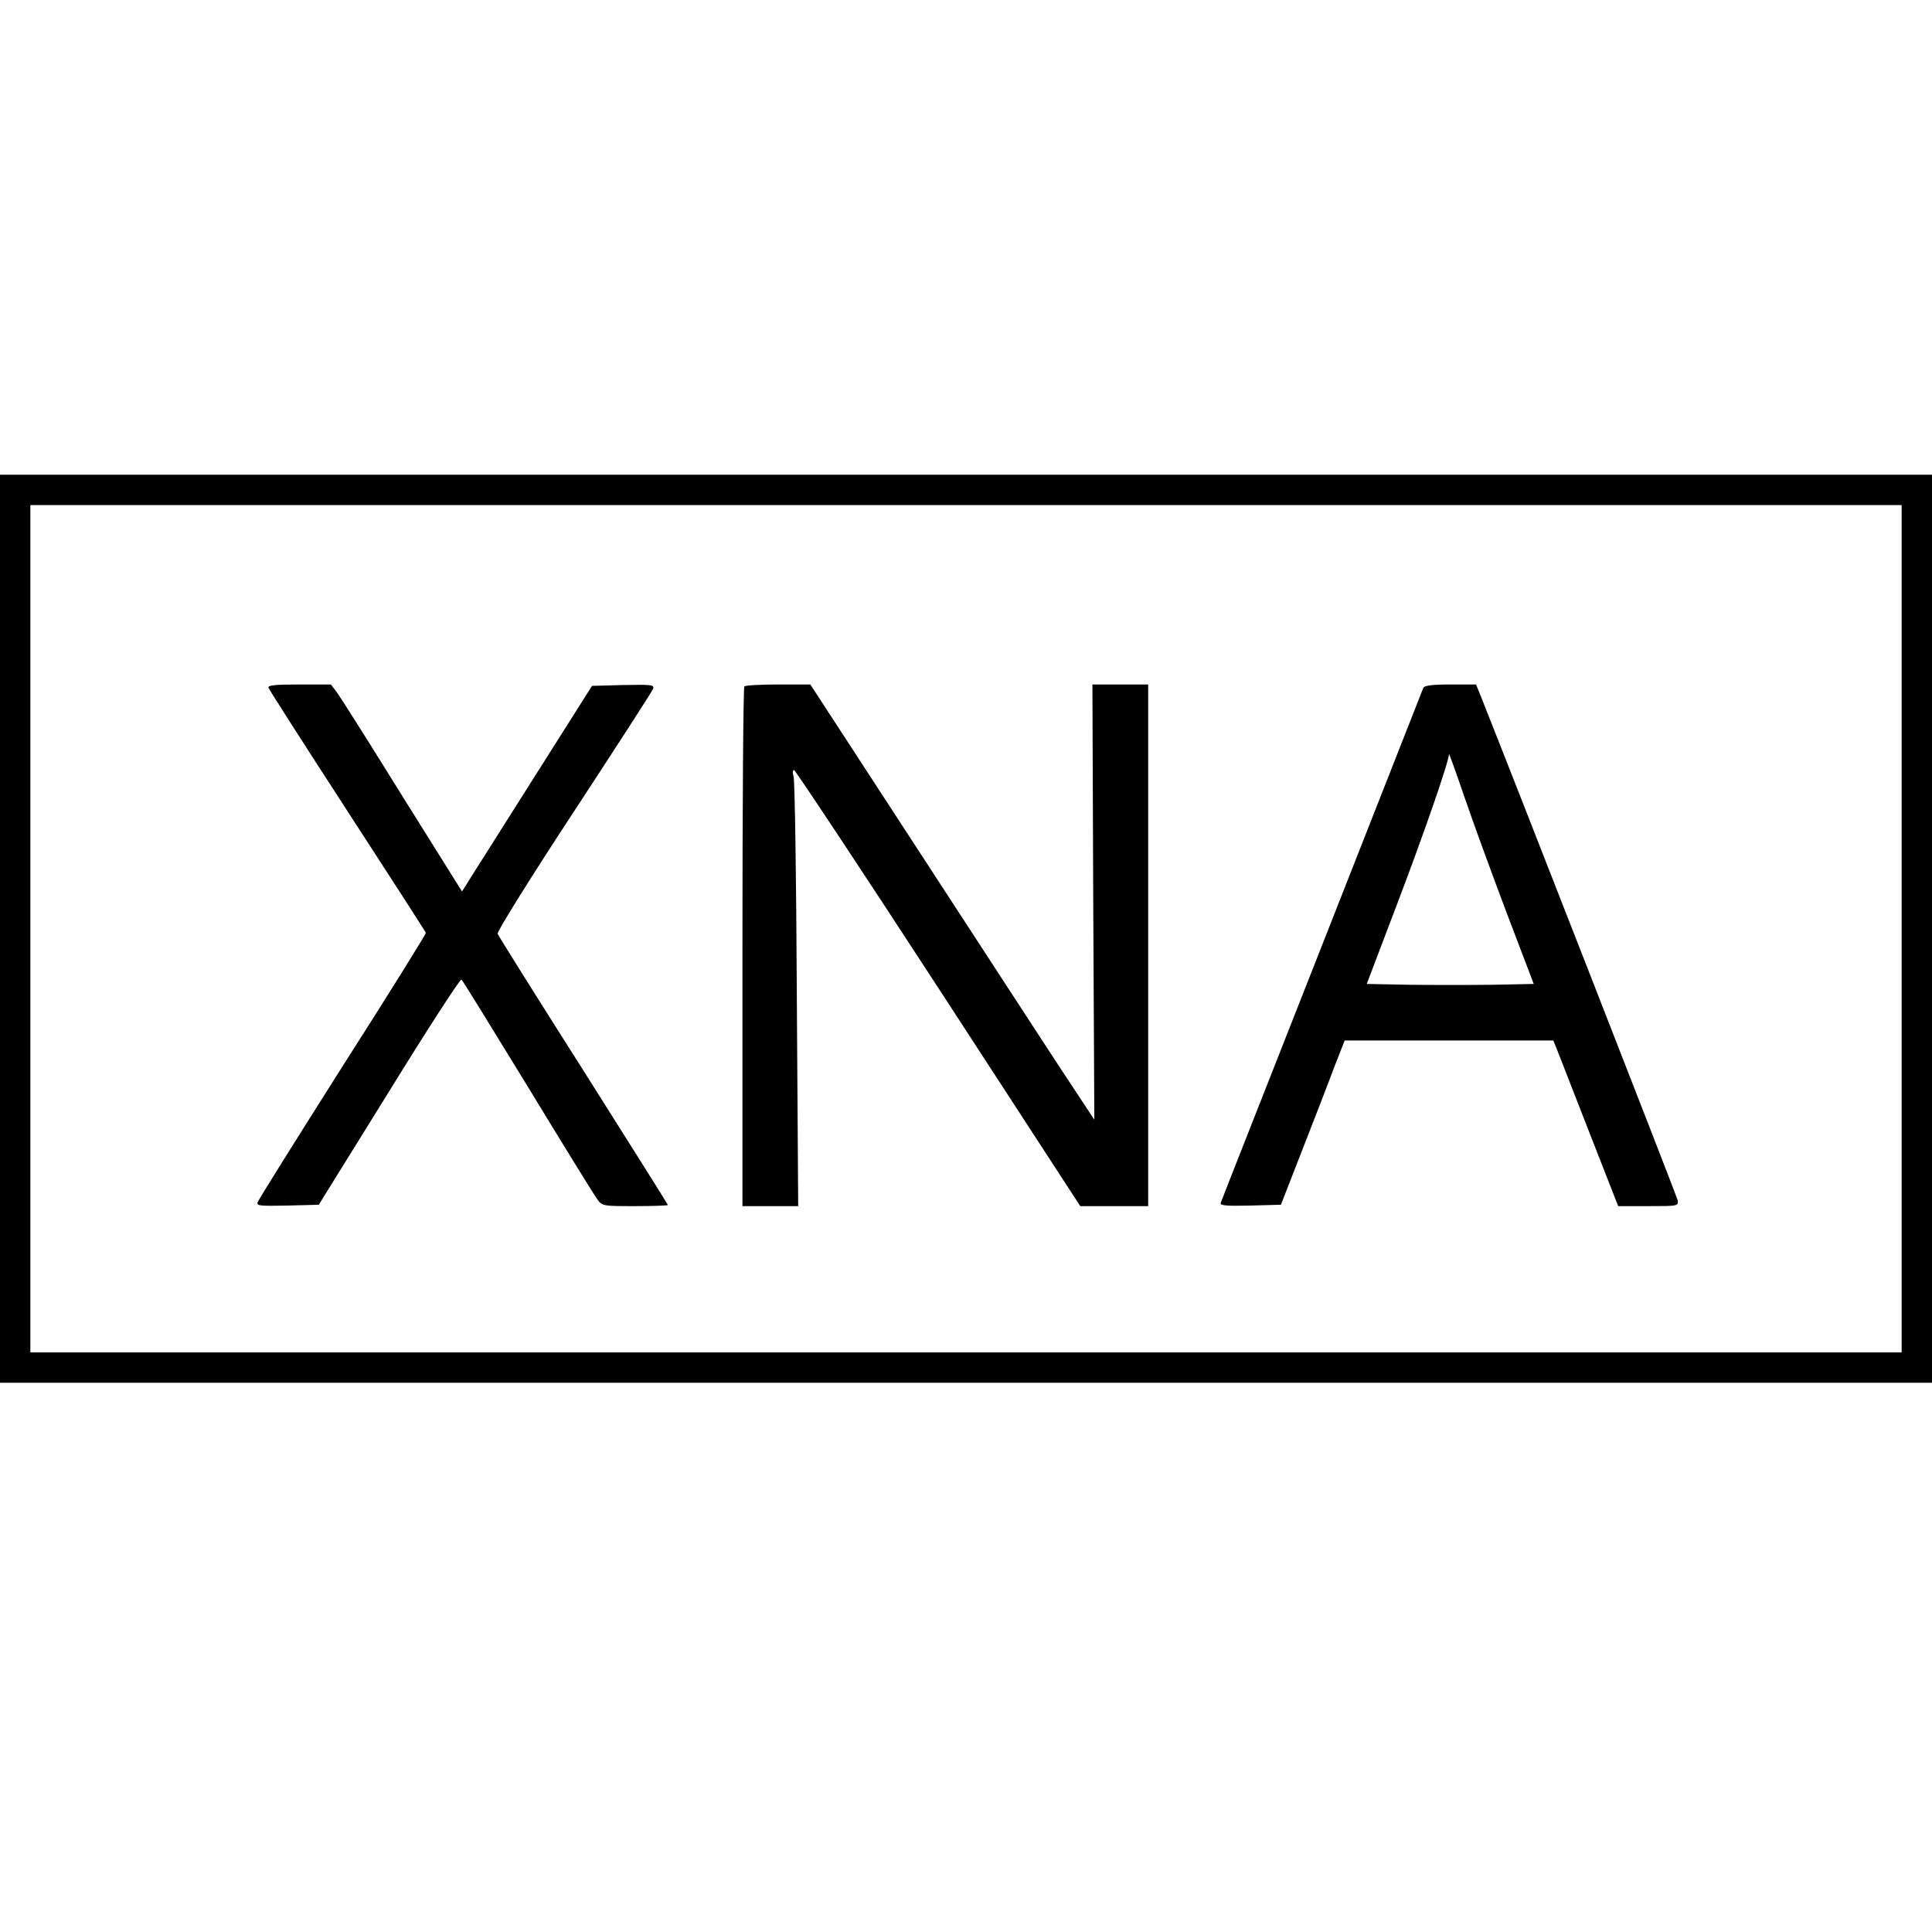
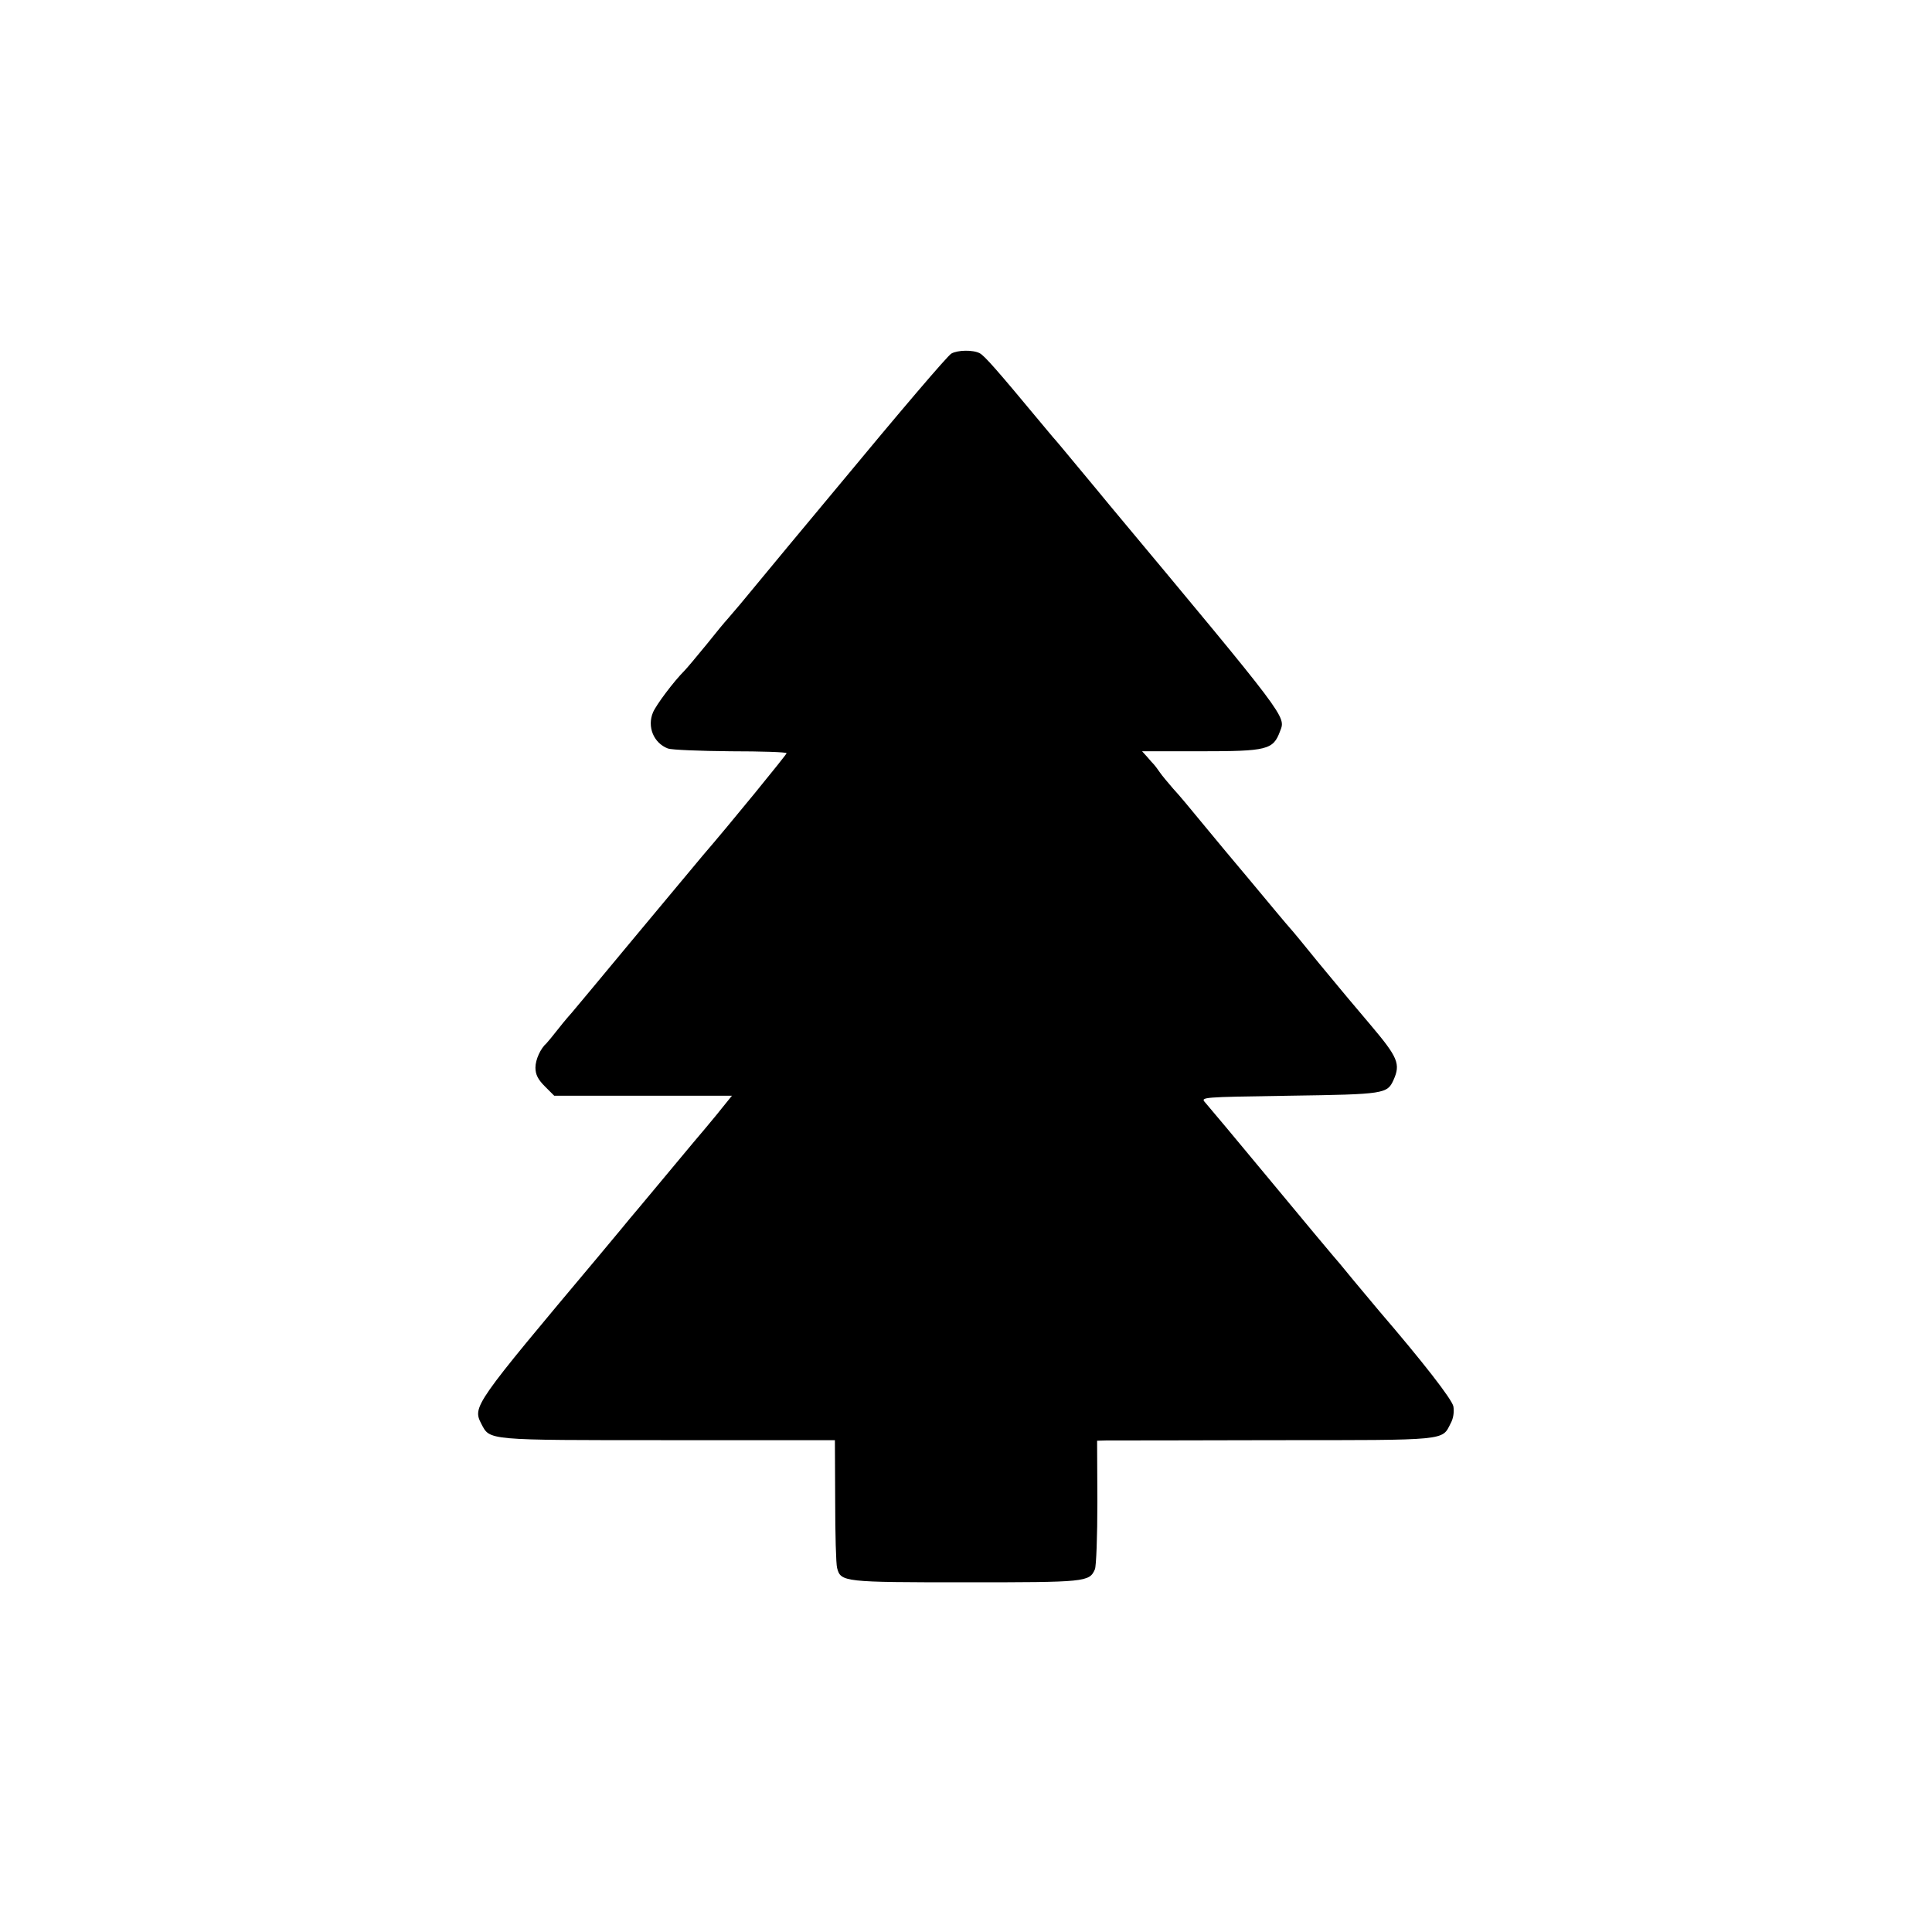
<svg xmlns="http://www.w3.org/2000/svg" version="1.0" width="700pt" height="700pt" viewBox="0 0 700 700" preserveAspectRatio="xMidYMid meet">
  <g transform="translate(0,700) scale(0.1,-0.1)" fill="#000000" stroke="none">
-     <path d="M0 3635 l0 -1645 3500 0 3500 0 0 1645 0 1645 -3500 0 -3500 0 0 -1645z m6890 0 l0 -1535 -3390 0 -3390 0 0 1535 0 1535 3390 0 3390 0 0 -1535z" />
-     <path d="M973 4508 c2 -7 131 -208 286 -447 155 -239 283 -437 284 -441 1 -3 -134 -221 -301 -482 -166 -262 -305 -484 -308 -493 -6 -14 6 -15 107 -13 l114 3 255 411 c140 227 258 409 262 405 4 -3 111 -177 239 -386 127 -209 240 -392 251 -407 19 -28 20 -28 139 -28 65 0 119 2 119 4 0 2 -138 221 -306 487 -169 266 -309 489 -311 496 -3 7 121 206 276 442 154 235 284 436 287 445 6 15 -5 16 -107 14 l-114 -3 -193 -305 c-106 -168 -212 -335 -236 -373 l-42 -67 -214 342 c-117 189 -224 358 -237 376 l-24 32 -116 0 c-88 0 -114 -3 -110 -12z" />
-     <path d="M2697 4513 c-4 -3 -7 -429 -7 -945 l0 -938 101 0 101 0 -5 768 c-2 422 -7 777 -12 790 -4 12 -3 22 2 22 4 0 240 -355 523 -790 l514 -790 123 0 123 0 0 945 0 945 -101 0 -101 0 3 -789 4 -788 -60 91 c-34 50 -265 405 -515 789 l-454 697 -116 0 c-64 0 -120 -3 -123 -7z" />
-     <path d="M5157 4508 c-3 -7 -168 -427 -367 -933 -199 -506 -365 -926 -367 -933 -4 -10 19 -12 106 -10 l112 3 78 200 c43 110 95 244 115 298 l38 97 378 0 378 0 15 -37 c8 -21 61 -156 117 -300 l103 -263 110 0 c108 0 109 0 105 23 -4 16 -607 1560 -713 1825 l-17 42 -93 0 c-65 0 -94 -4 -98 -12z m301 -813 l99 -260 -148 -3 c-81 -1 -217 -1 -303 0 l-154 3 114 300 c95 250 183 504 184 533 0 4 25 -65 55 -153 30 -88 99 -277 153 -420z" />
+     <path d="M3447 5719 c-14 -8 -182 -205 -418 -490 -20 -24 -98 -118 -174 -209 -75 -91 -153 -185 -173 -209 -21 -25 -42 -49 -47 -55 -6 -6 -40 -47 -75 -91 -36 -44 -72 -87 -80 -95 -39 -39 -102 -123 -114 -151 -22 -52 2 -111 54 -131 14 -5 116 -9 227 -10 112 0 203 -3 203 -7 0 -5 -208 -260 -304 -371 -12 -14 -122 -146 -246 -295 -123 -148 -226 -272 -229 -275 -3 -3 -24 -27 -46 -55 -21 -27 -42 -52 -45 -55 -21 -18 -40 -59 -40 -88 0 -25 9 -43 34 -68 l34 -34 322 0 322 0 -38 -47 c-21 -27 -49 -59 -60 -73 -12 -14 -61 -72 -109 -130 -48 -58 -104 -125 -125 -150 -21 -25 -55 -65 -75 -90 -21 -25 -54 -65 -75 -90 -455 -542 -458 -546 -426 -609 32 -60 13 -59 676 -59 l605 0 1 -218 c0 -121 3 -231 7 -245 13 -51 24 -52 467 -52 434 0 447 1 467 47 5 11 9 121 9 244 l-1 222 35 1 c19 0 294 0 610 1 630 0 604 -2 636 61 10 18 13 41 10 61 -5 26 -111 162 -269 346 -12 14 -53 63 -92 110 -38 47 -72 87 -75 90 -3 3 -104 124 -225 270 -121 146 -228 274 -238 285 -18 20 -17 20 305 25 346 5 354 7 377 57 26 58 16 82 -82 198 -85 100 -86 102 -189 226 -51 63 -97 119 -103 125 -5 6 -28 32 -50 59 -42 51 -152 182 -188 225 -12 14 -51 62 -87 105 -36 44 -80 97 -99 117 -18 21 -41 48 -49 60 -9 13 -18 25 -21 28 -3 3 -14 15 -24 27 l-19 21 209 0 c245 0 266 5 291 73 21 54 31 41 -618 819 -20 25 -73 88 -116 140 -43 52 -83 100 -89 106 -5 6 -26 31 -46 55 -156 188 -202 240 -219 249 -24 13 -80 12 -103 -1z" />
  </g>
</svg>
